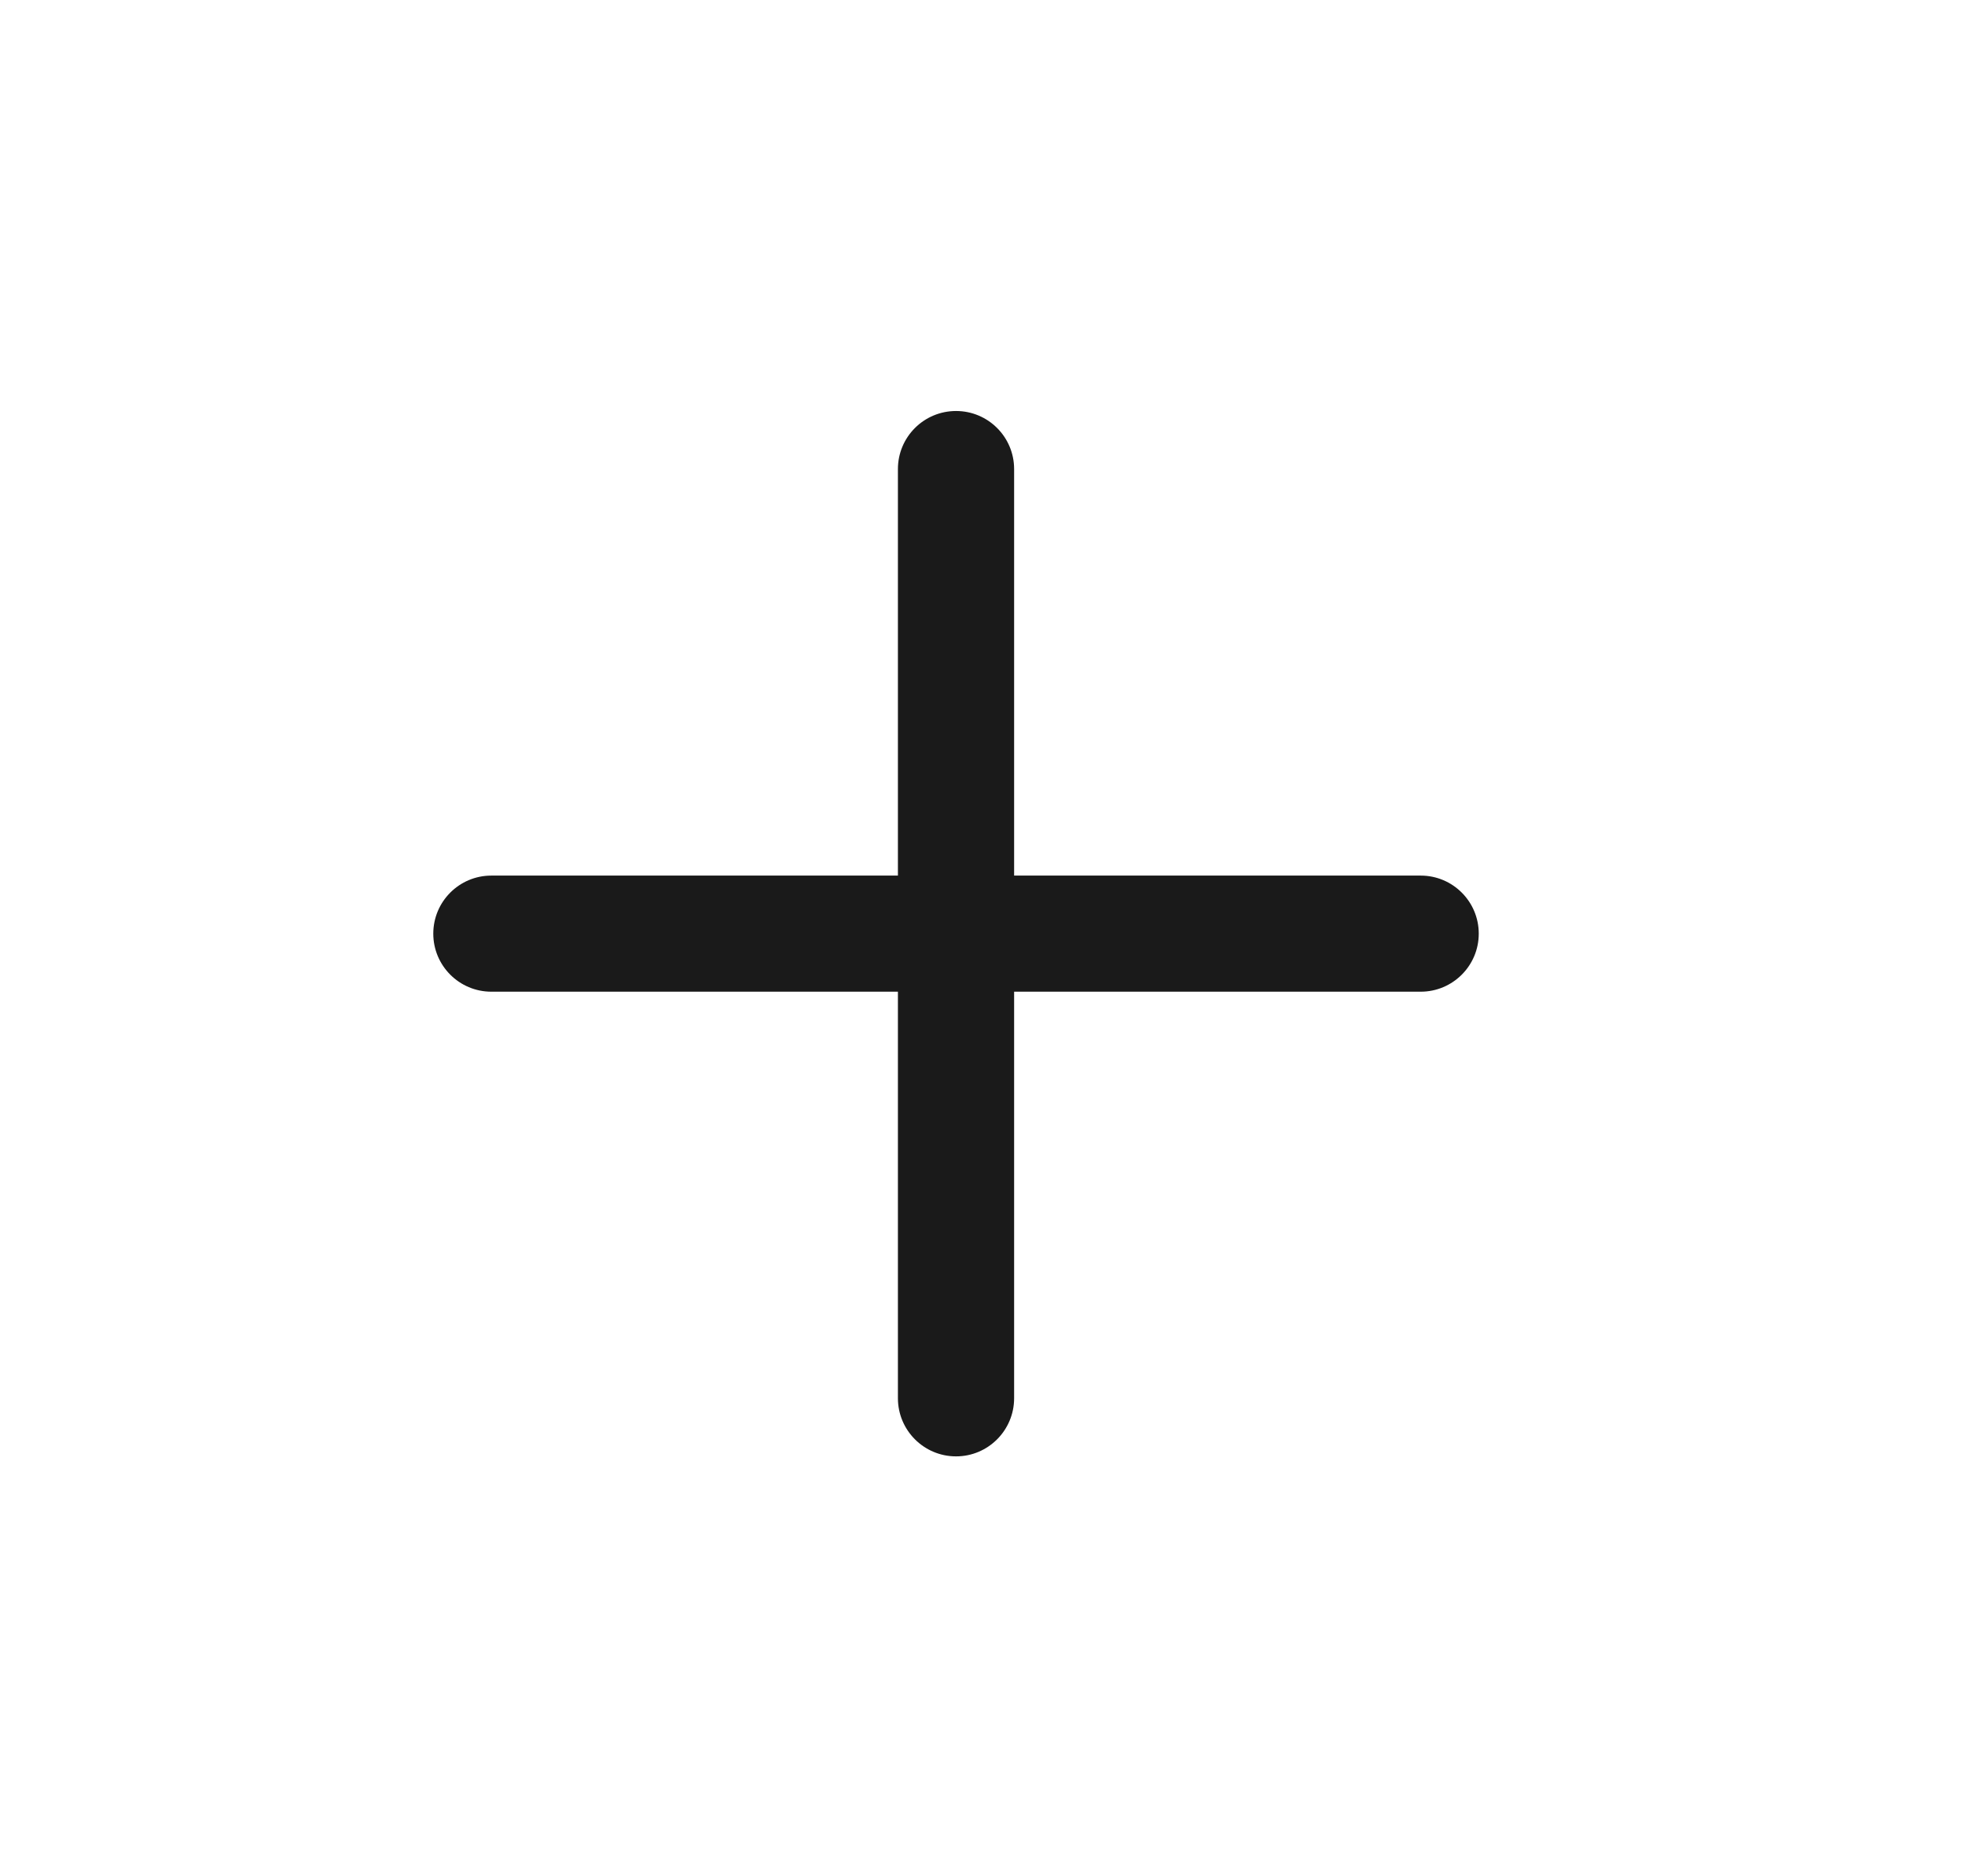
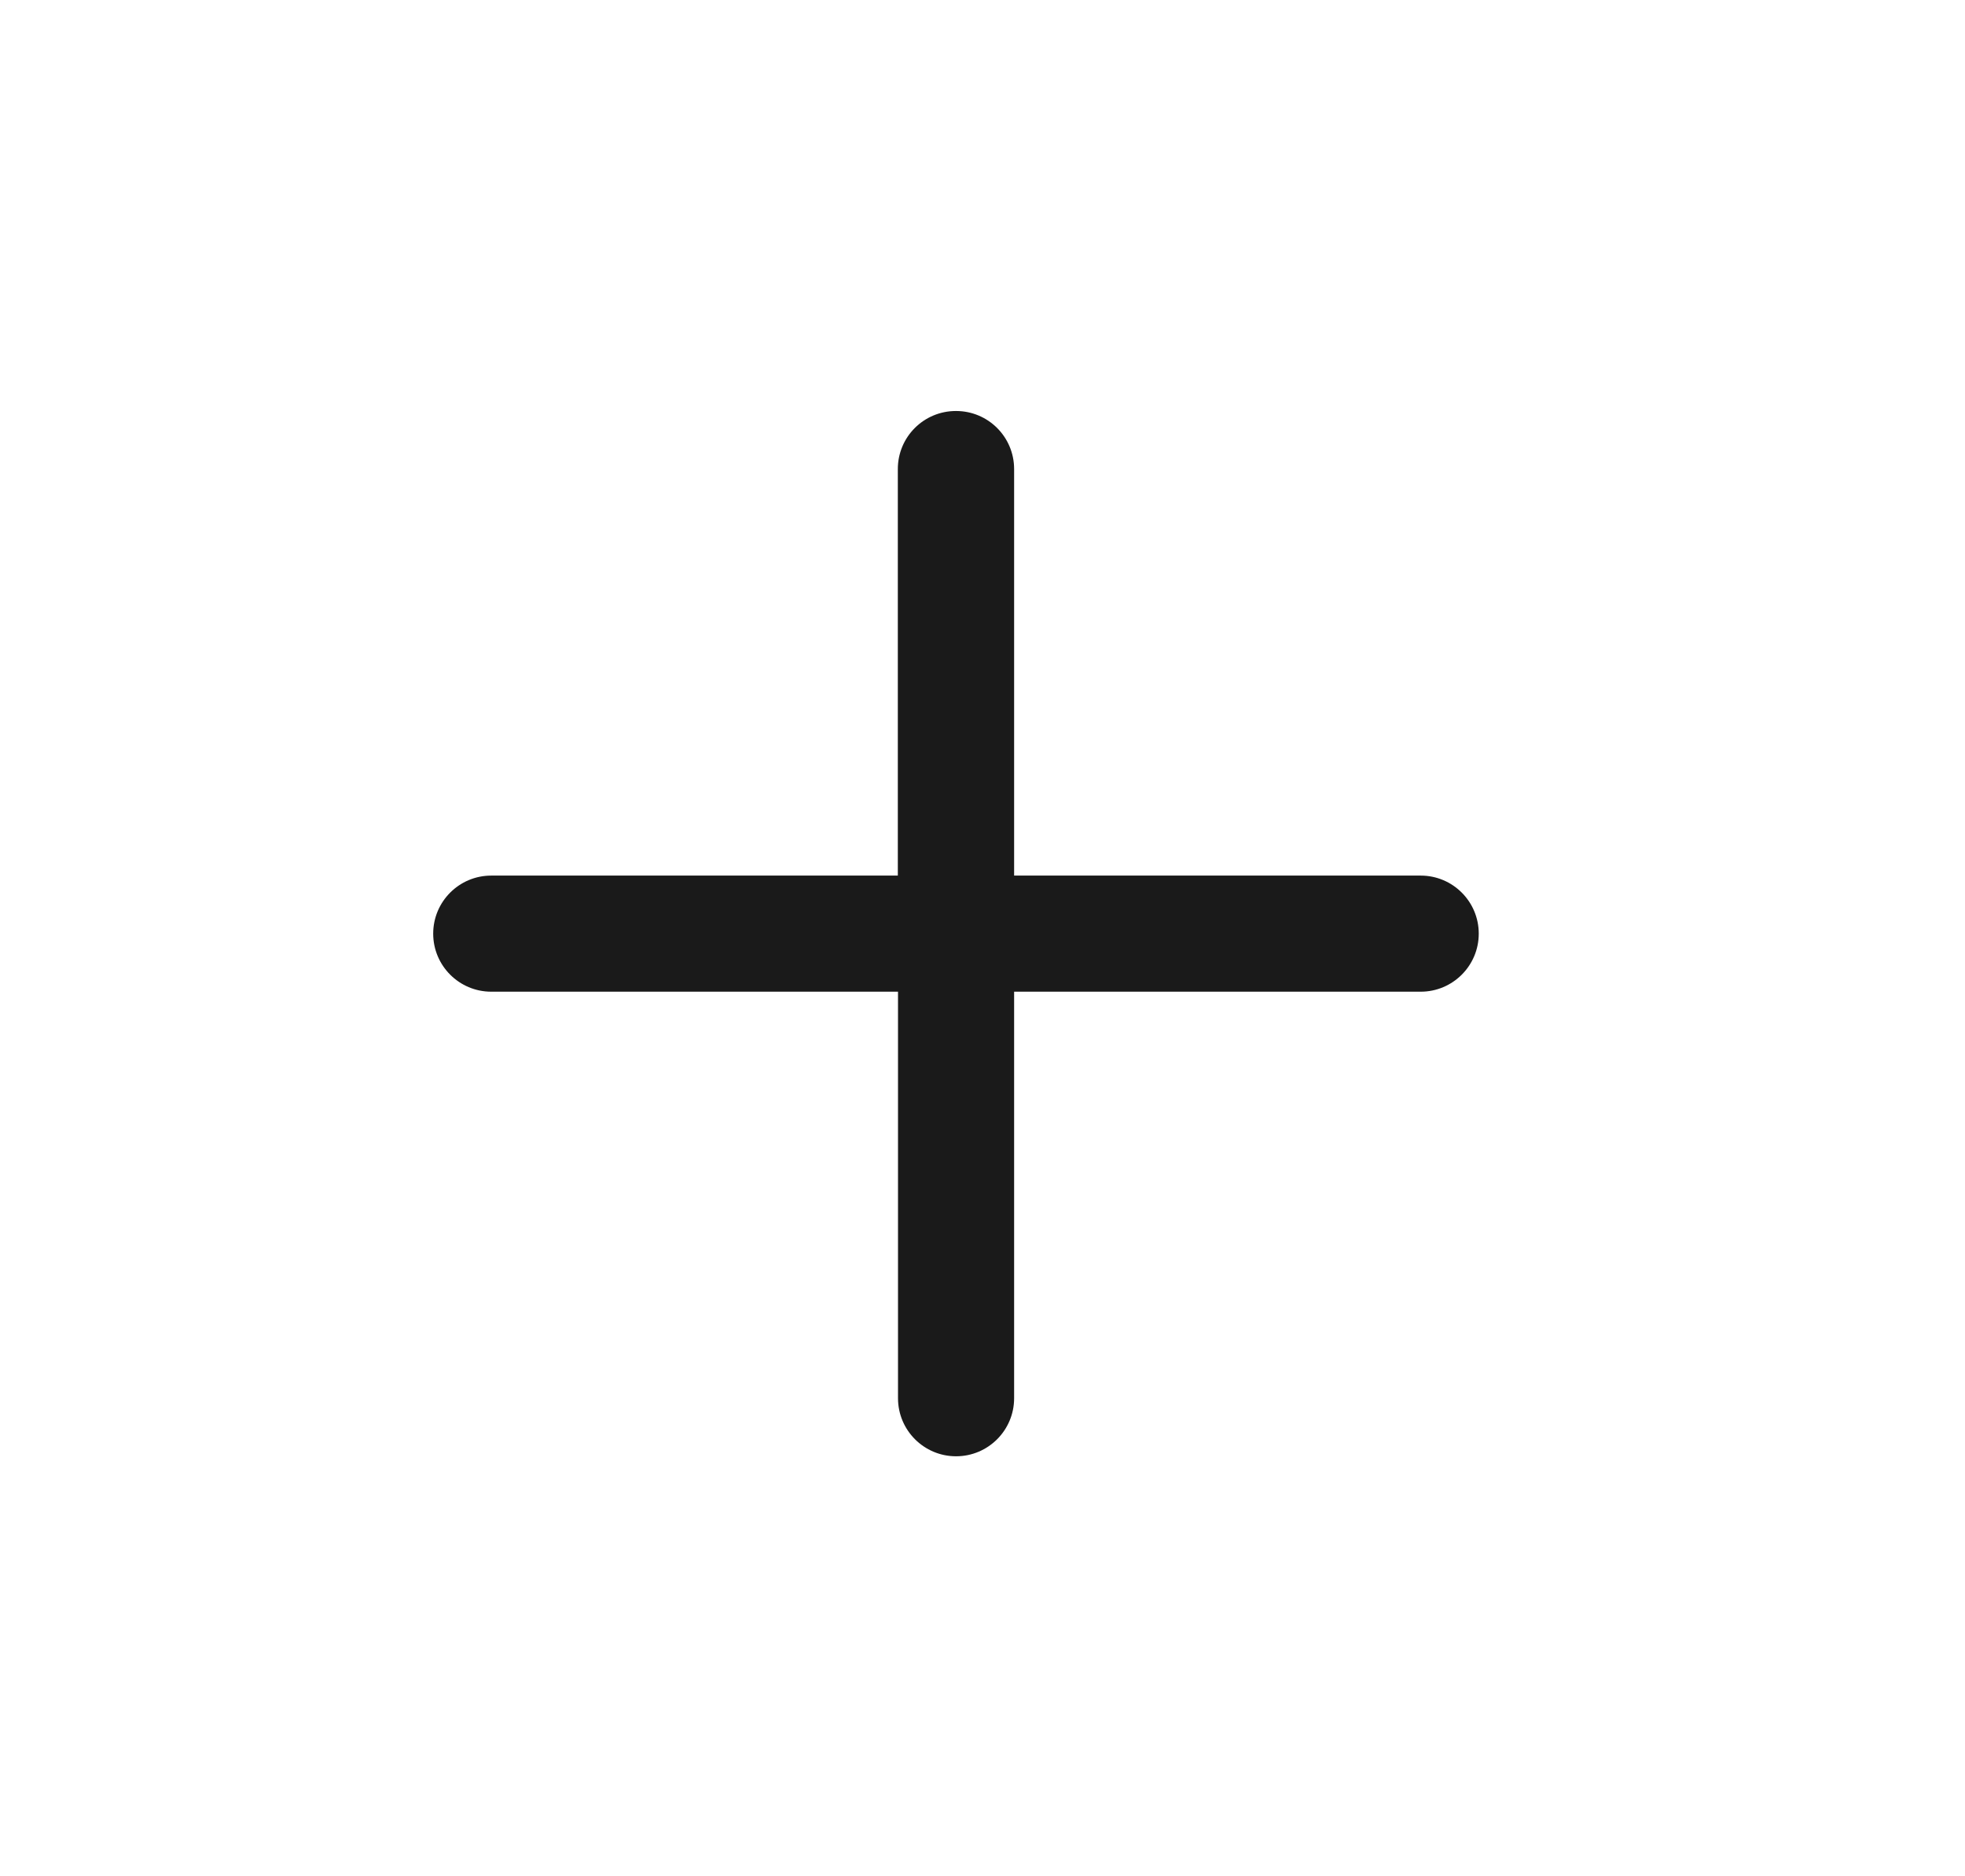
- <svg xmlns="http://www.w3.org/2000/svg" width="22" height="21" viewBox="0 0 22 21" fill="none">
-   <g id="Icon">
-     <path id="Vector (Stroke)" fill-rule="evenodd" clip-rule="evenodd" d="M10.704 4.602C11.063 4.602 11.354 4.893 11.354 5.252V9.804H15.906C16.265 9.804 16.556 10.095 16.556 10.454C16.556 10.813 16.265 11.104 15.906 11.104H11.354V15.656C11.354 16.015 11.063 16.307 10.704 16.307C10.344 16.307 10.053 16.015 10.053 15.656V11.104H5.501C5.142 11.104 4.851 10.813 4.851 10.454C4.851 10.095 5.142 9.804 5.501 9.804L10.053 9.804V5.252C10.053 4.893 10.344 4.602 10.704 4.602Z" fill="#1A1A1A" />
-   </g>
+ <svg xmlns="http://www.w3.org/2000/svg" width="22" height="21" fill="none">
+   <path fill="#1A1A1A" fill-rule="evenodd" d="M10.704 4.602c.359 0 .65.29.65.65v4.552h4.552a.65.65 0 0 1 0 1.3h-4.552v4.552a.65.65 0 1 1-1.3 0v-4.552H5.5a.65.65 0 1 1 0-1.3h4.552V5.252c0-.36.291-.65.65-.65Z" clip-rule="evenodd" />
</svg>
